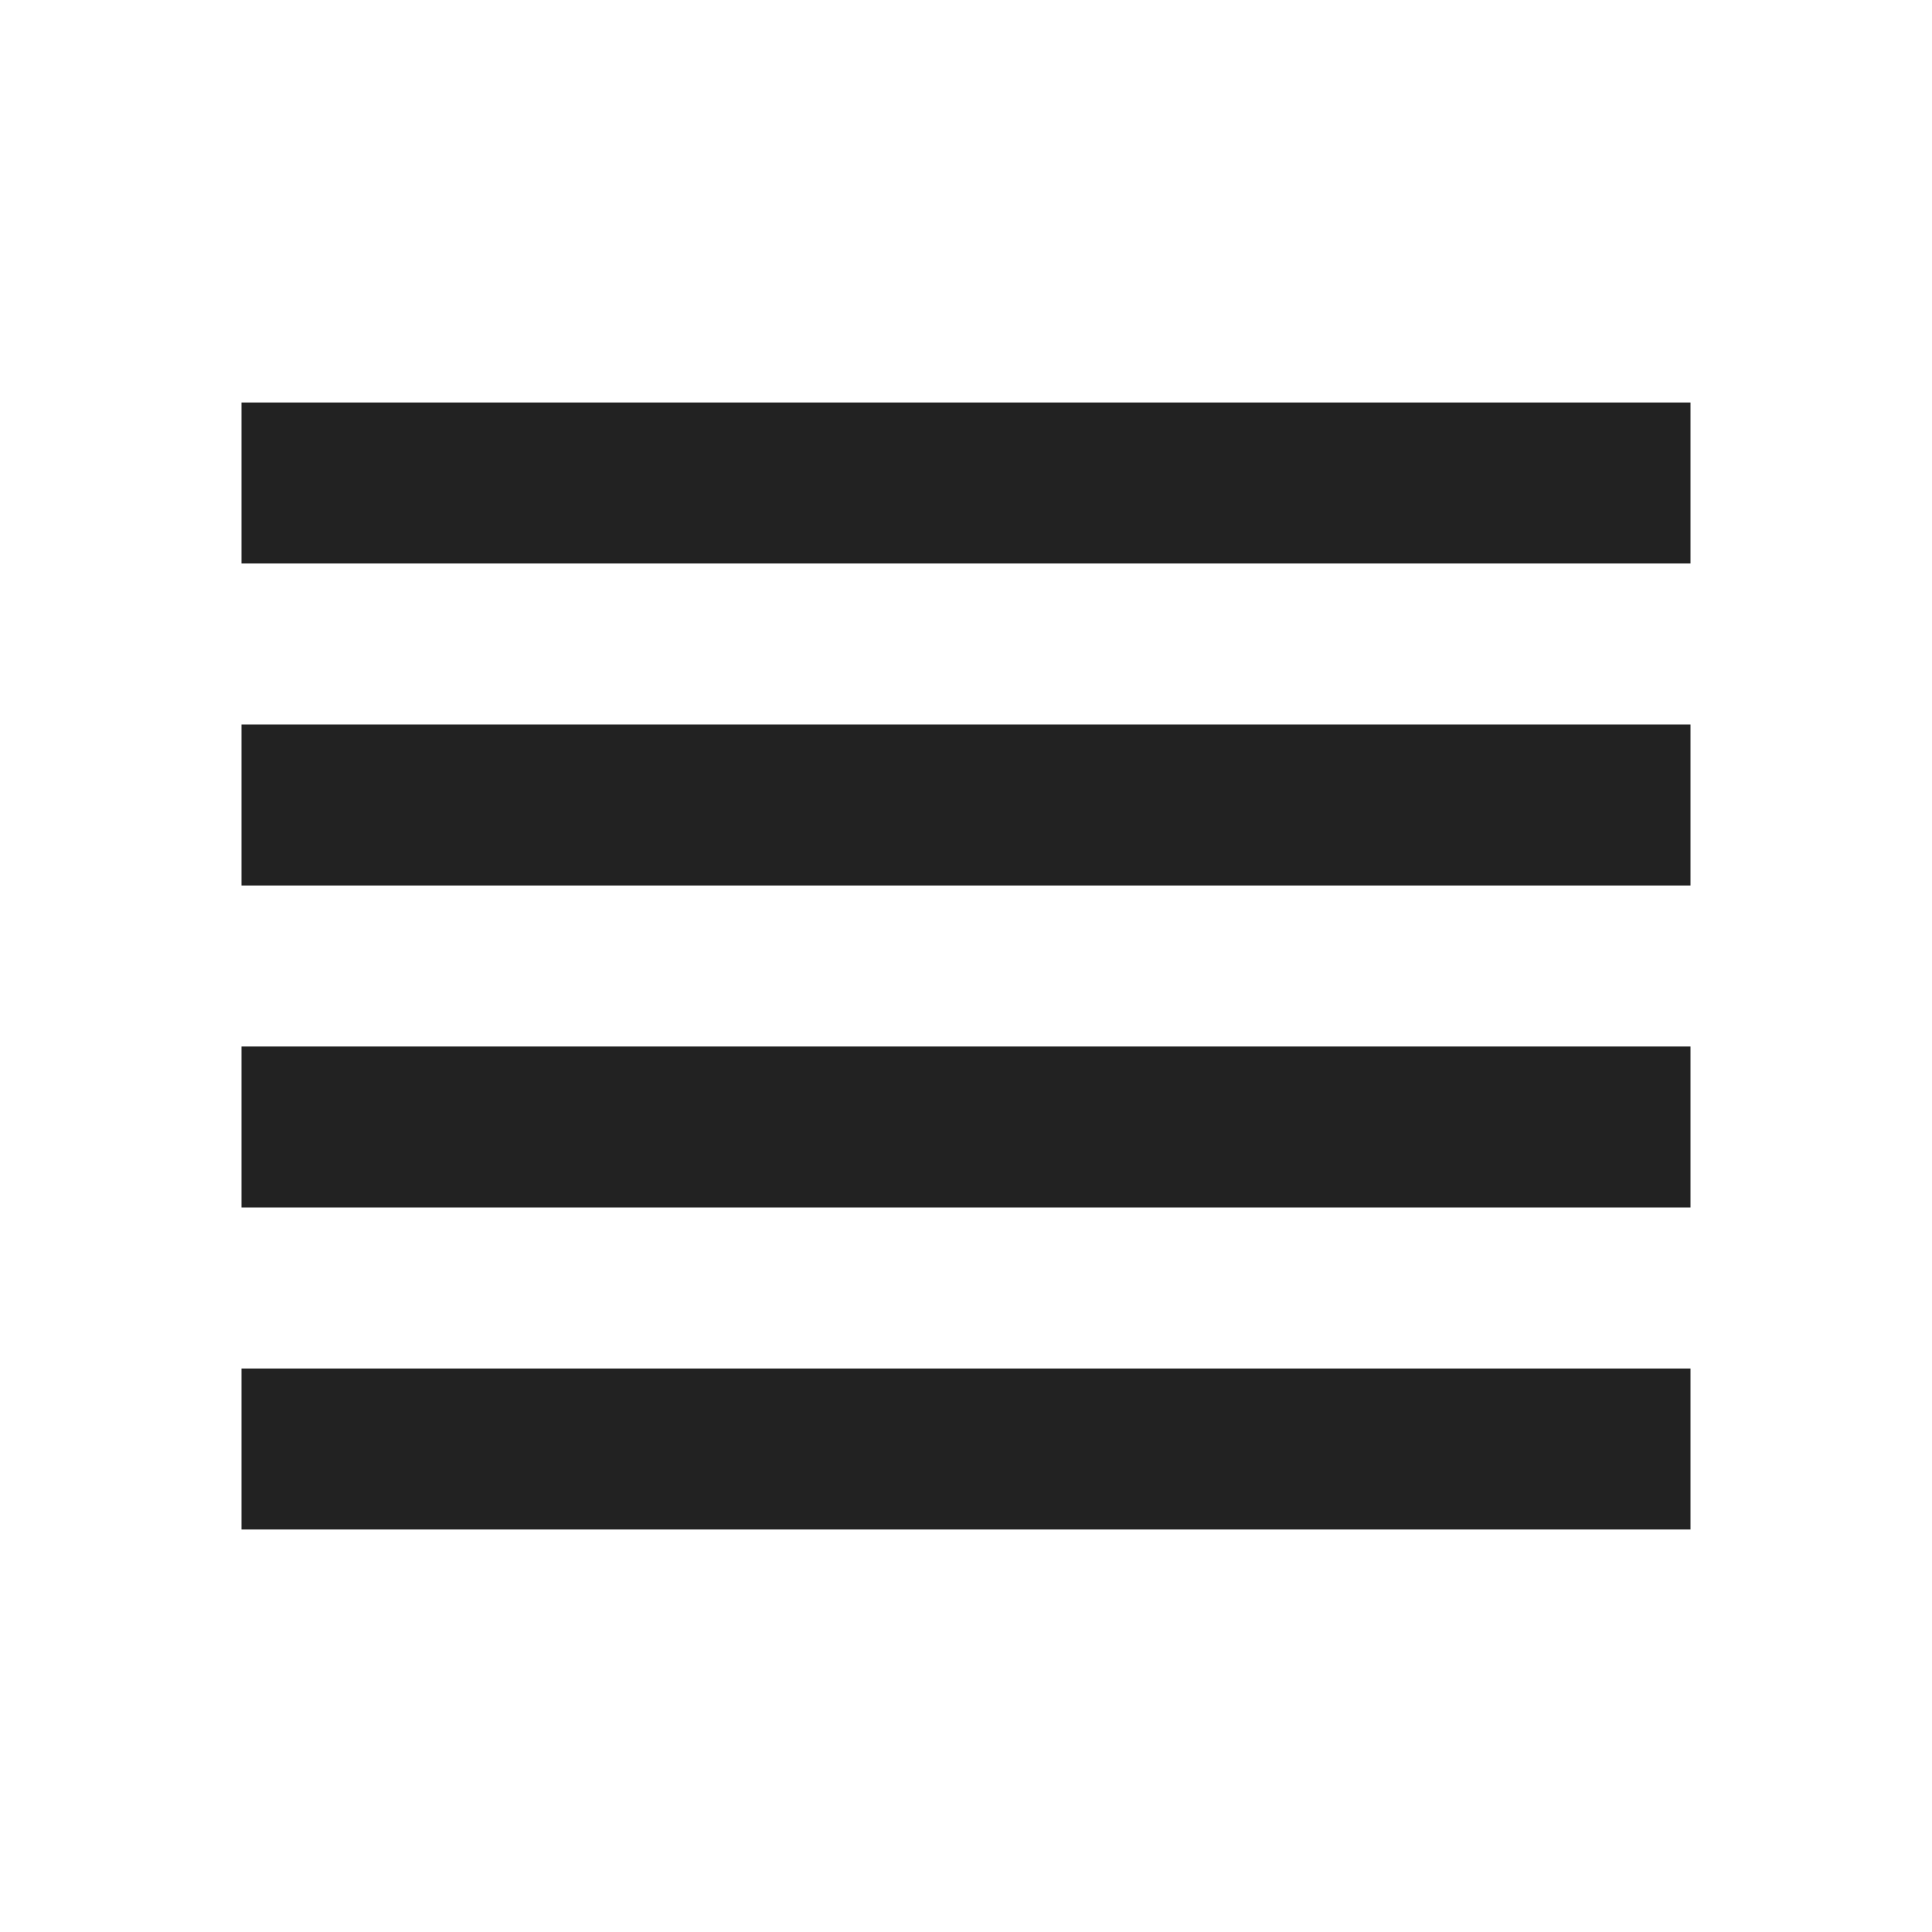
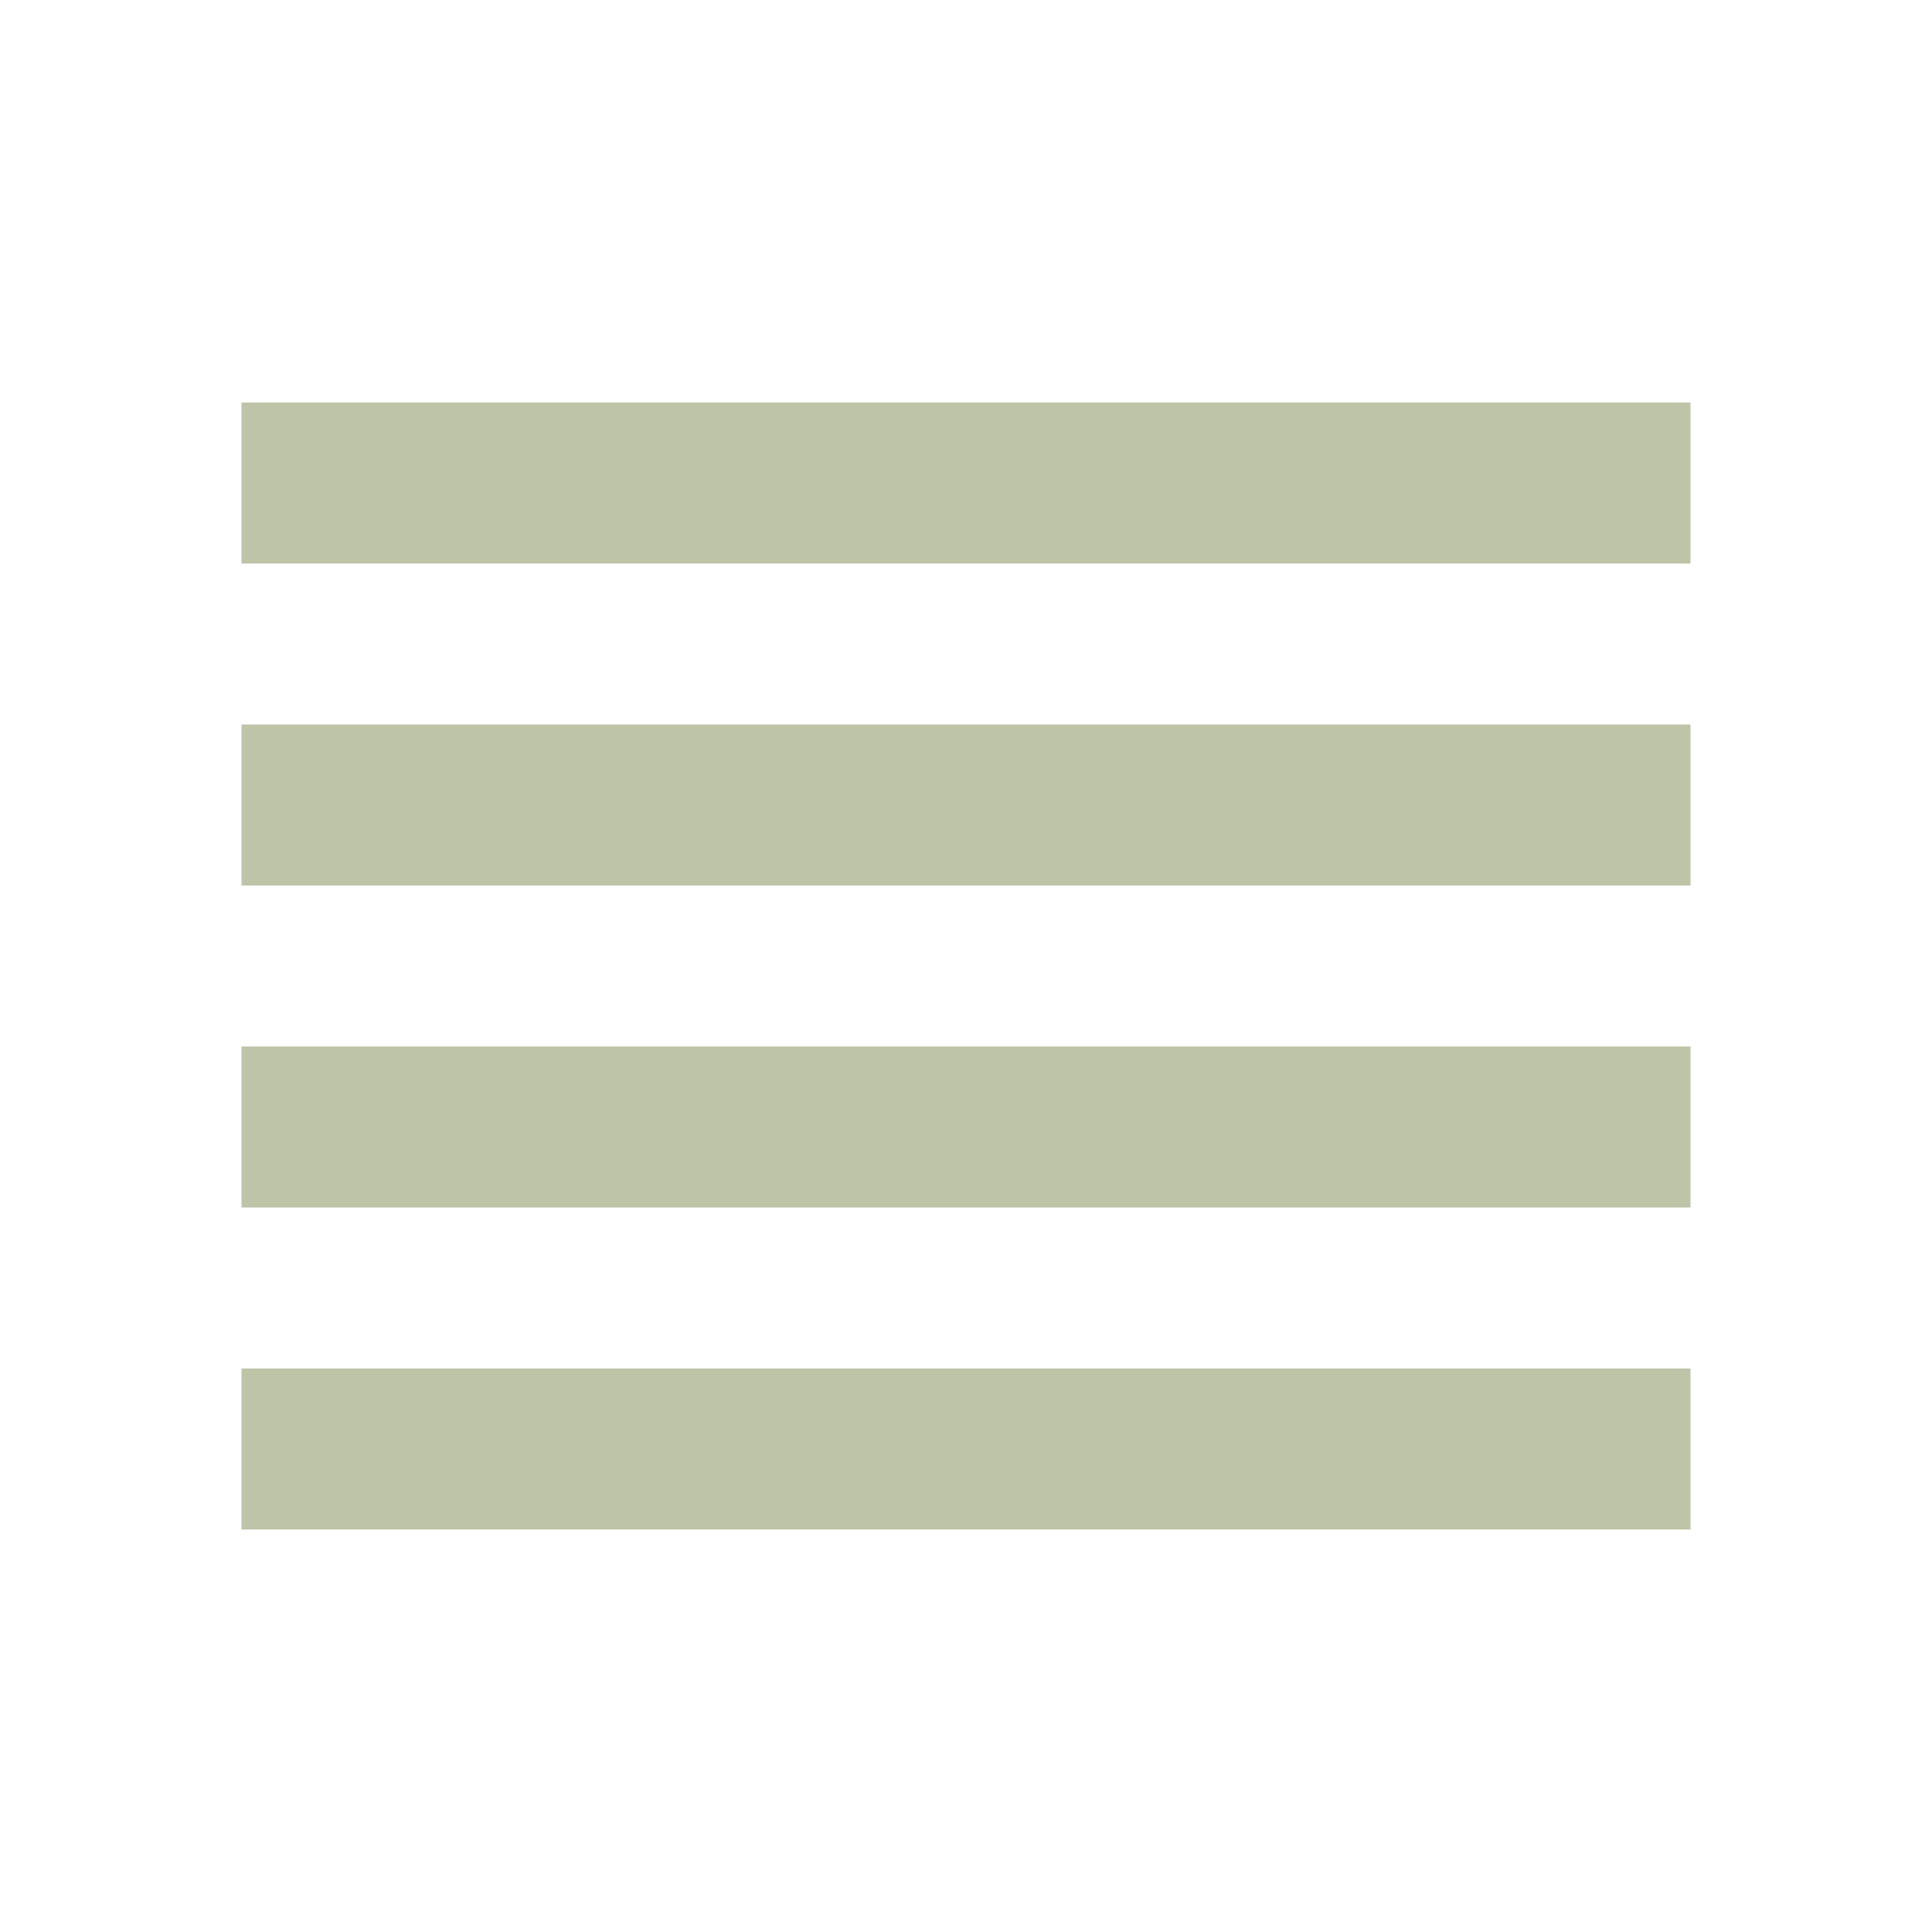
- <svg xmlns="http://www.w3.org/2000/svg" height="24px" viewBox="0 -960 960 960" width="24px" fill="#222222">
+ <svg xmlns="http://www.w3.org/2000/svg" height="24px" viewBox="0 -960 960 960" width="24px" fill="#BDC4A7">
  <path d="M120-200v-80h720v80H120Zm0-160v-80h720v80H120Zm0-160v-80h720v80H120Zm0-160v-80h720v80H120Z" />
</svg>
